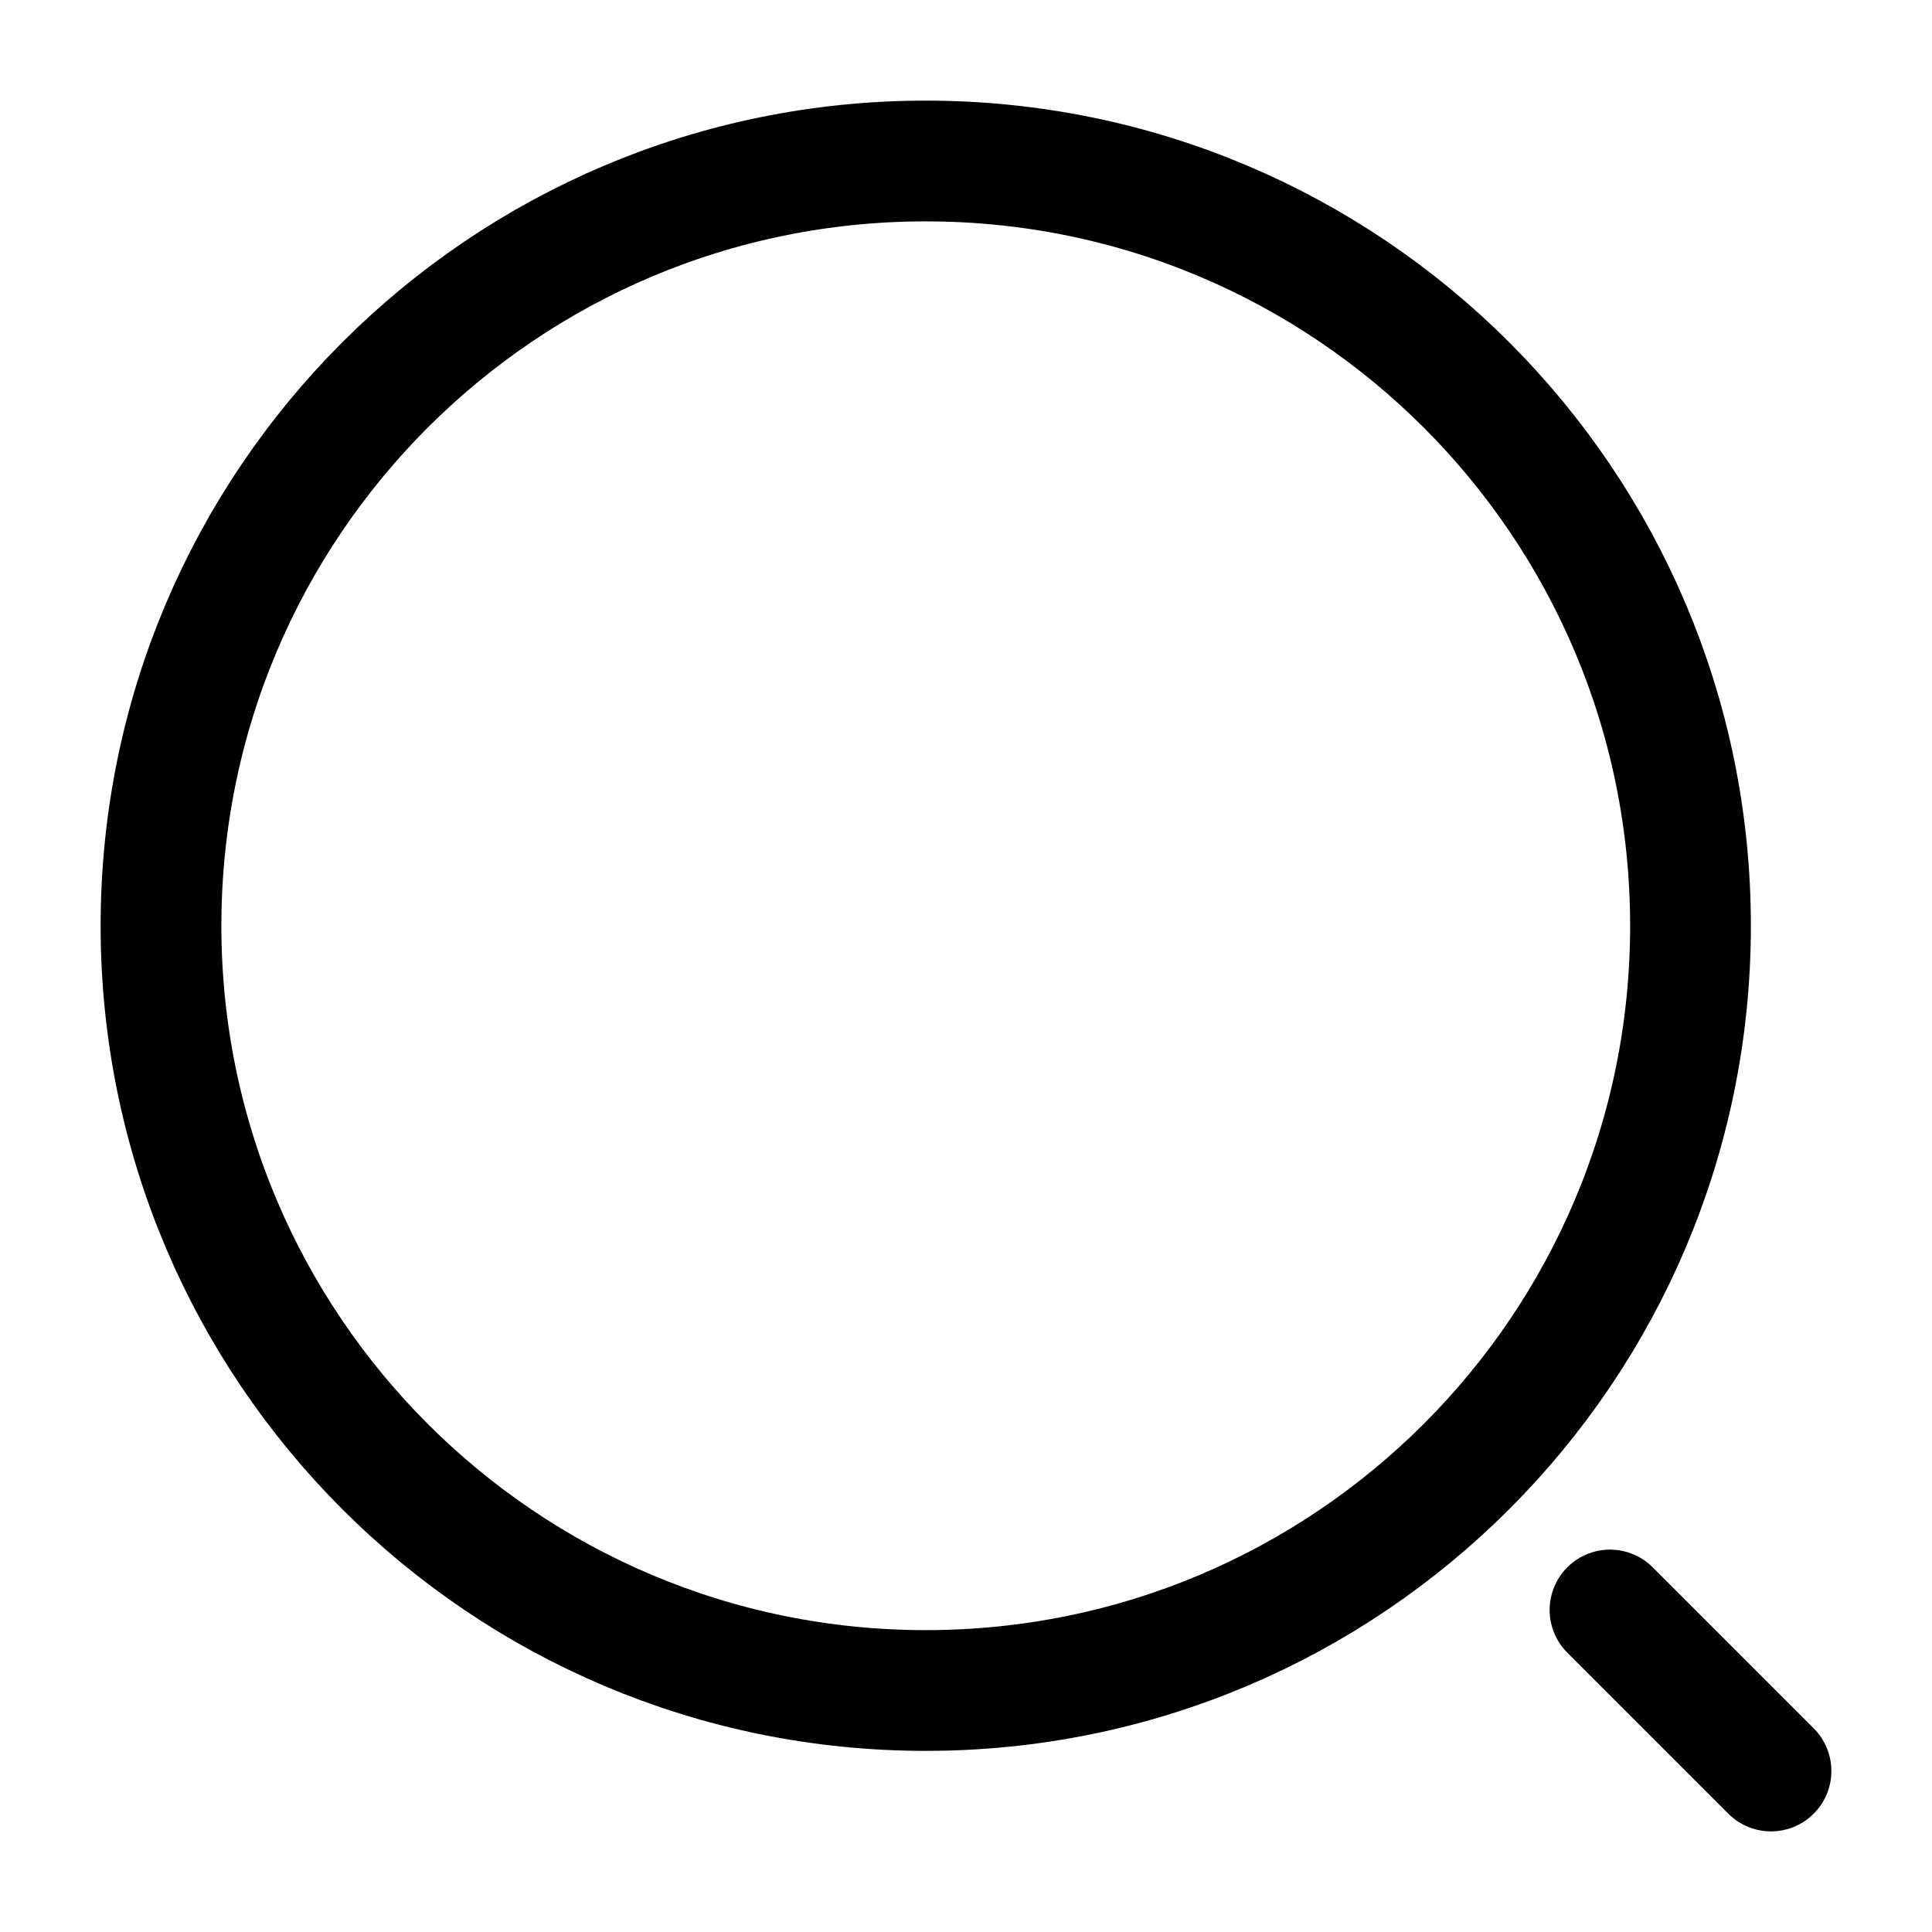
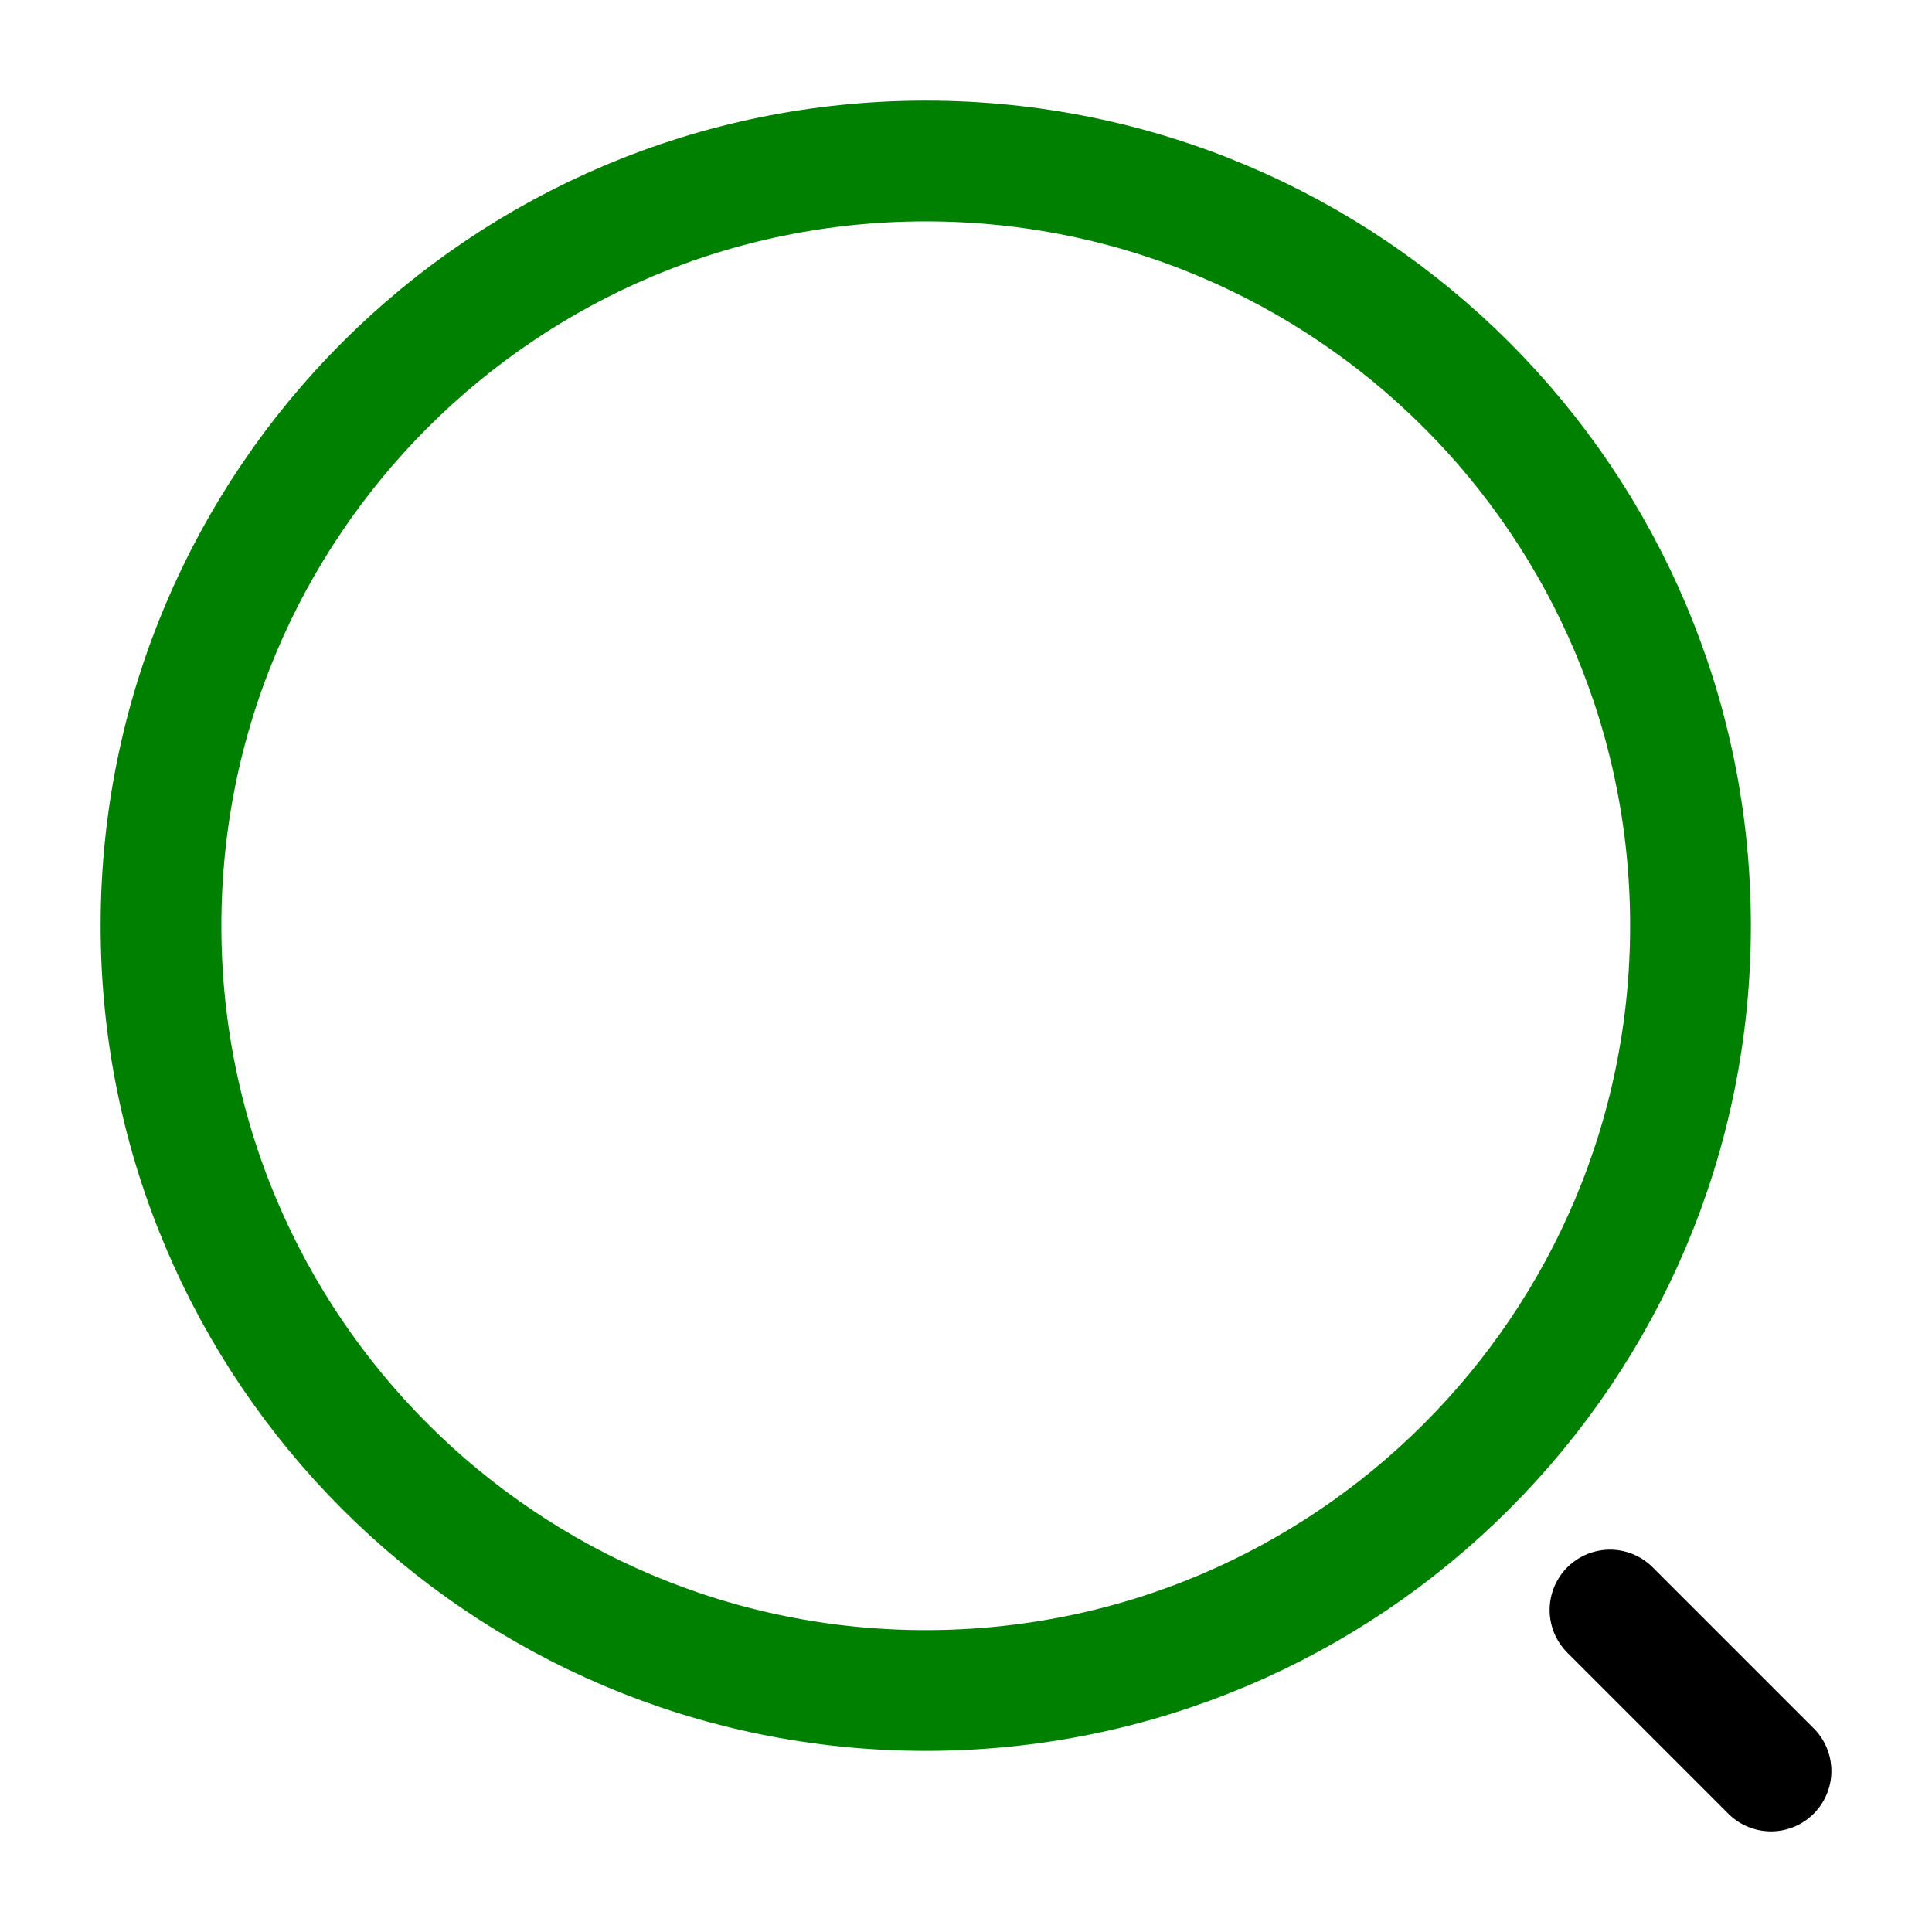
<svg xmlns="http://www.w3.org/2000/svg" width="22" height="22" viewBox="0 0 24 24" fill="none">
-   <path d="M11.5 21C16.747 21 21 16.747 21 11.5C21 6.253 16.747 2 11.5 2C6.253 2 2 6.253 2 11.5C2 16.747 6.253 21 11.5 21Z" stroke="currentColor" stroke-width="1.5" stroke-linecap="round" stroke-linejoin="round" />
+   <path d="M11.5 21C16.747 21 21 16.747 21 11.5C21 6.253 16.747 2 11.5 2C6.253 2 2 6.253 2 11.5C2 16.747 6.253 21 11.5 21Z" stroke="green" stroke-width="1.5" stroke-linecap="round" stroke-linejoin="round" />
  <path d="M22 22L20 20" stroke="currentColor" stroke-width="1.5" stroke-linecap="round" stroke-linejoin="round" />
</svg>
